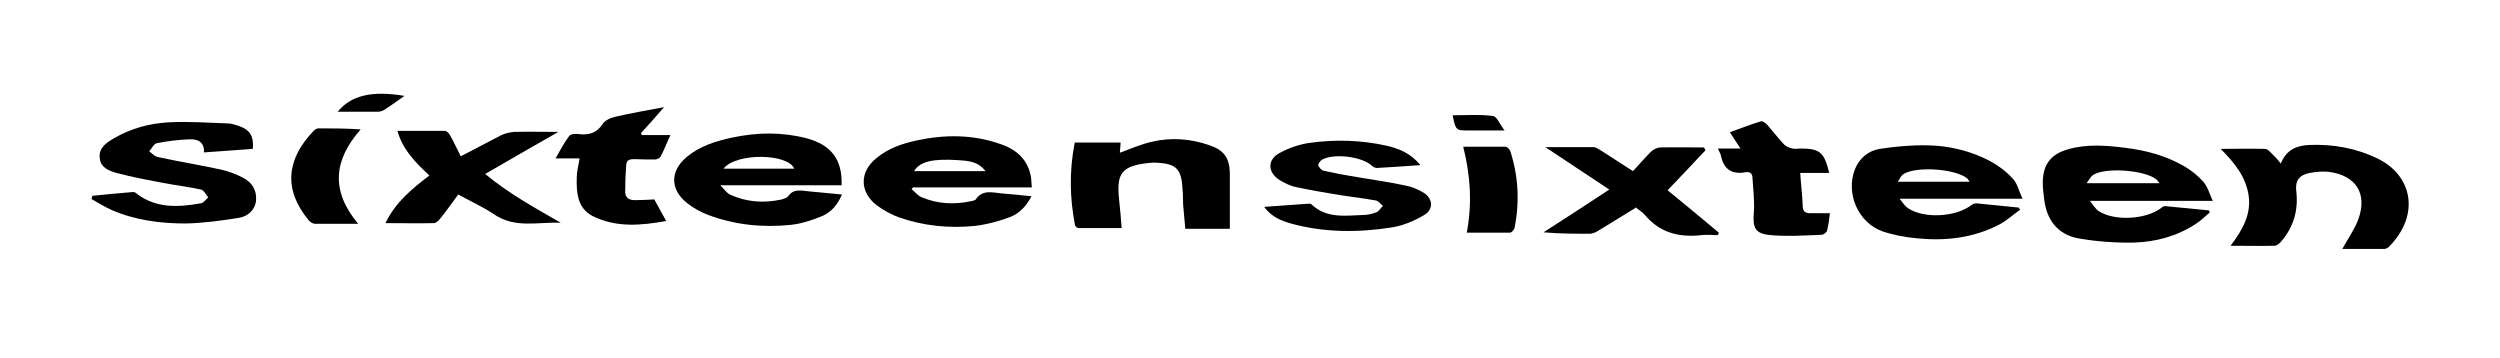
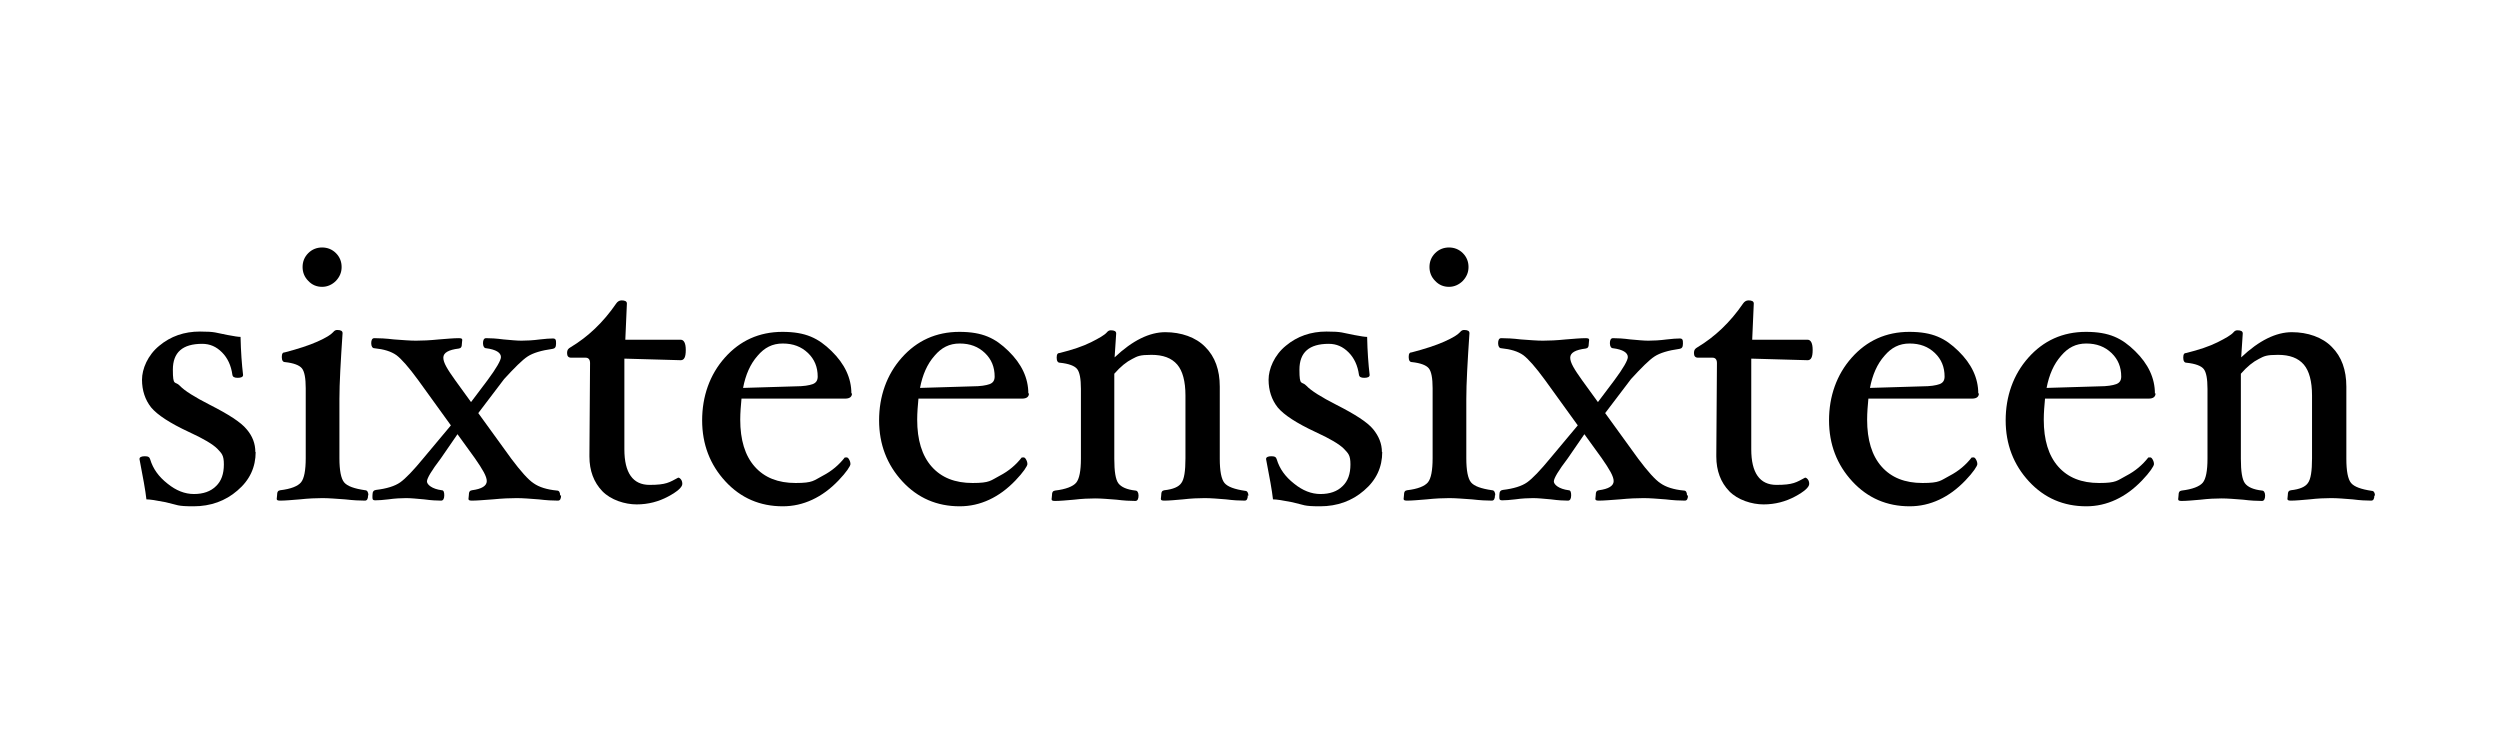
- <svg xmlns="http://www.w3.org/2000/svg" id="a" viewBox="0 0 707 101">
-   <path d="M625.7,56.8h-34.7c1,1.2,1.6,2.3,2.5,2.9,4.5,2.9,13.4,2.4,17.7-.9.3-.3.8-.6,1.2-.5,4.1.4,8.2.8,12.3,1.2,0,.2.2.4.2.6-1.3,1.1-2.5,2.3-3.9,3.2-5.3,3.5-11.3,5.1-17.5,5.3-5.3.1-10.7-.3-15.8-1.2-5.8-1.1-8.9-5.2-9.6-11-.2-1.6-.4-3.1-.4-4.7,0-5.1,2.2-8.1,7.2-9.5,5.3-1.5,10.7-1.1,16.1-.4,5.8.7,11.4,2.2,16.5,5.1,2.1,1.2,4,2.7,5.6,4.5,1.3,1.5,1.8,3.6,2.8,5.7ZM610.7,51.8c-.4-.5-.6-.8-.8-1-3.2-2.7-14.5-3.6-18-1.3-.6.4-1,1.2-1.8,2.3h20.6Z" />
-   <path d="M645,46.3c1.5-3.9,4.4-5.1,7.9-5.3,6.9-.3,13.6.9,19.8,4,9.2,4.6,12,15.5,2.9,24.8-.3.3-.9.6-1.3.6-3.9,0-7.9,0-11.9,0,1.7-3.1,3.5-5.6,4.5-8.3,2.7-7.3-.6-12.5-8.3-13.5-1.7-.2-3.6,0-5.4.3-3,.6-4.2,2.2-3.8,5.3.6,5.3-.8,10-4.2,14-.5.6-1.3,1.3-1.9,1.3-3.9.1-7.9,0-12.5,0,3.5-4.6,5.9-9,5.1-14.3-.8-5.2-3.9-9.1-7.9-13.1,4.5,0,8.5-.1,12.5,0,.9,0,1.8,1.2,2.6,2,.6.5,1.1,1.2,1.8,2Z" />
-   <path d="M571.9,56.2h-34.7c.9,1.1,1.5,2.1,2.4,2.7,4.6,3,13.5,2.5,17.9-.9.4-.3.9-.5,1.4-.5,4,.4,8,.8,12,1.2.1.2.2.4.4.6-2,1.4-3.9,3.2-6.1,4.3-7.2,3.7-15,4.6-23,3.8-3.3-.3-6.7-.9-9.9-2-6.9-2.5-10.4-10.8-7.7-17.6,1.3-3.2,3.9-5.2,7-5.7,4.5-.7,9.1-1.1,13.6-1,6.1.1,12.1,1.6,17.5,4.4,2.4,1.3,4.7,3,6.5,5,1.3,1.3,1.7,3.5,2.7,5.5ZM557,51.4c-.3-.4-.4-.7-.5-.8-3.2-2.9-14.8-3.7-18.3-1.3-.6.4-.8,1.1-1.5,2.1h20.3Z" />
-   <path d="M237.9,52.4h-34.2c1.2,1.2,1.9,2.3,2.9,2.7,4.7,2.1,9.5,2.4,14.5,1.3.6-.2,1.4-.4,1.8-.9,1.5-2.2,3.6-1.6,5.7-1.4,3,.3,6.1.6,9.5.9-1.2,2.9-3,5-5.6,6.1-2.9,1.2-5.9,2.2-9,2.5-7.9.8-15.7,0-23.2-2.8-2.1-.8-4.1-1.9-5.9-3.3-4.9-3.8-5-9.1-.2-13.1,3.7-3.1,8.2-4.5,12.9-5.5,7-1.5,14-1.6,21,.2,7.1,1.9,10.2,6.2,9.9,13.4ZM204.6,47.7h20c-1.7-4.3-16.4-4.6-20,0Z" />
-   <path d="M291.8,53h-33.6c-.1.2-.3.3-.4.5,1,.8,1.8,1.9,2.9,2.3,4.5,1.9,9.2,2.1,13.9,1.1.5-.1,1.2-.2,1.4-.6,2-2.8,4.8-1.8,7.3-1.6,2.7.2,5.4.5,8.4.8-1.5,2.9-3.5,4.9-6.1,5.9-3.2,1.2-6.6,2.1-10,2.5-7.2.7-14.4,0-21.3-2.4-2.2-.8-4.4-2-6.3-3.4-5-3.8-5-9.6,0-13.5,3.3-2.7,7.2-4,11.3-4.9,8-1.7,16-1.7,23.8,1.1,4.6,1.6,7.7,4.5,8.5,9.5.1.9.1,1.8.2,2.8ZM278.7,48.4c-2.1-2.8-4.9-2.9-7.6-3.1-7.4-.5-11,.4-12.6,3.1h20.2Z" />
-   <path d="M25.9,55.4c3.9-.4,7.9-.8,11.8-1.1.3,0,.7.2,1,.5,5.5,4.2,11.8,3.8,18.1,2.7.8-.1,1.4-1.1,2.1-1.7-.7-.8-1.3-2.1-2.1-2.2-3.6-.8-7.2-1.2-10.8-1.9-4.3-.8-8.5-1.6-12.7-2.7-2.3-.6-4.9-1.5-5.1-4.4-.3-2.9,2-4.3,4.2-5.6,4.7-2.7,9.9-4.1,15.2-4.4,5.6-.3,11.2.1,16.8.3,1,0,2.1.4,3.1.7,3.2,1.1,4.3,2.9,4,6.5-4.5.3-9,.7-13.8,1,.1-3-1.8-3.8-4.1-3.7-3.1.1-6.2.5-9.3,1.1-.8.2-1.4,1.5-2.1,2.3.8.6,1.5,1.4,2.4,1.6,6,1.3,12.1,2.3,18.1,3.6,2.1.5,4.2,1.3,6.1,2.3,2.5,1.3,3.9,3.6,3.6,6.5-.3,2.7-2.4,4.4-4.8,4.8-5,.8-10.1,1.5-15.1,1.6-7.1,0-14.2-.9-20.9-3.8-2-.9-3.8-2-5.7-3.1,0-.3.1-.5.2-.8Z" />
-   <path d="M303.9,40.3h13c0,1.1-.2,2-.2,2.9,3-1.1,5.9-2.4,9-3.1,5.5-1.3,11-.9,16.4,1,4.1,1.4,5.6,3.6,5.7,7.9,0,5.2,0,10.3,0,15.7h-12.6c-.2-2.3-.4-4.5-.6-6.7-.1-1.6,0-3.2-.2-4.7-.3-5.6-1.8-7-7.4-7.3-.4,0-.8,0-1.1,0-9,.7-10.2,3.1-9.4,10.6.3,2.6.5,5.2.7,7.9-4.1,0-8.1,0-12.2,0-.4,0-1-.5-1-.9-1.5-7.7-1.6-15.3-.1-23.1Z" />
-   <path d="M121.5,49.7c-4.1-3.8-7.7-7.5-9.1-12.7,4.6,0,9,0,13.4,0,.5,0,1.2.7,1.5,1.3,1.1,1.9,2,4,3,5.9,4.1-2.1,7.8-4.1,11.5-6,1.1-.5,2.4-.8,3.6-.9,3.9-.1,7.9,0,12.5,0-7.2,4.1-13.8,7.9-20.7,11.9,6.9,5.7,14.1,9.6,21.4,13.8-6.4-.3-12.9,1.7-18.9-2.4-3.1-2.1-6.5-3.6-10.1-5.6-1.7,2.3-3.3,4.6-5.1,6.8-.4.6-1.2,1.3-1.8,1.3-4.4.1-8.8,0-13.7,0,2.9-6,7.6-9.8,12.6-13.6Z" />
-   <path d="M401.7,46.7c-4.5.3-8.4.6-12.3.8-.5,0-1.1-.3-1.5-.7-2.8-2.5-10.5-3.5-13.9-1.7-.6.3-1.3,1.2-1.2,1.6.2.6.9,1.5,1.6,1.6,3.1.7,6.3,1.3,9.5,1.8,4.6.8,9.2,1.4,13.7,2.4,1.7.3,3.5,1.1,5,2,2.7,1.7,2.9,4.8,0,6.4-2.7,1.6-5.8,2.9-8.9,3.4-9.5,1.5-19,1.5-28.3-1-2.9-.8-5.8-1.9-7.9-4.8,4.4-.3,8.5-.6,12.6-.9.3,0,.7,0,.8.2,4.2,4,9.4,3.2,14.5,3,1.3,0,2.7-.3,3.9-.8.7-.3,1.2-1.2,1.8-1.8-.7-.5-1.3-1.4-2-1.5-3.3-.6-6.7-1-10-1.5-4.2-.7-8.4-1.4-12.6-2.3-1.6-.3-3.1-1.1-4.5-1.9-3.6-2.2-3.7-5.9,0-7.8,2.6-1.4,5.5-2.4,8.4-2.8,7.2-1,14.5-.8,21.7.8,3.5.8,6.8,2.1,9.6,5.5Z" />
-   <path d="M462.5,58.8c-3.6,2.2-7.1,4.4-10.6,6.5-.6.4-1.4.7-2.1.8-4.4,0-8.8,0-13.3-.4,6.1-3.9,12.1-7.8,18.6-12.1-6.2-4.1-11.9-7.9-18.1-12,4.9,0,9.3,0,13.7,0,.6,0,1.2.5,1.8.8,3,1.9,6,3.9,9.3,6,1.7-1.8,3.3-3.7,5-5.4.7-.7,1.8-1.3,2.8-1.3,4.1-.1,8.2,0,12.3,0,.1.3.3.5.4.8-3.6,3.8-7.2,7.7-10.7,11.3,4.4,3.6,9.5,7.8,14.5,12-.1.2-.2.5-.3.7-1.6,0-3.2-.2-4.7,0-6.3.7-11.8-.7-16-5.8-.7-.8-1.8-1.4-2.6-2.1Z" />
-   <path d="M184.9,56.3s.1,0,.2.2c1,1.9,2.1,3.8,3.3,6-7.2,1.3-14.2,1.9-20.8-1.4-4.3-2.2-4.6-6.6-4.5-10.8,0-1.8.5-3.5.8-5.5h-6.8c1.4-2.5,2.5-4.5,3.9-6.4.4-.5,1.6-.6,2.5-.5,2.9.4,5.2-.2,6.9-2.8.7-1.1,2.3-1.8,3.7-2.1,4.4-1,8.8-1.8,13.7-2.7-2.3,2.7-4.4,5-6.5,7.3,0,.2.1.4.2.6h8.1c-1.1,2.3-1.8,4.3-2.8,6.1-.2.4-1,.8-1.6.8-1.9,0-3.9,0-5.9-.1-1.3,0-2.1.3-2.2,1.6-.2,2.5-.3,5.1-.3,7.6,0,1.7,1.1,2.4,2.7,2.4,1.8,0,3.6-.1,5.5-.2Z" />
-   <path d="M517.3,48.9h-8.2c.2,3.2.6,6.2.7,9.3,0,1.3.5,2,1.8,2.1,1.9,0,3.7,0,5.9,0-.2,1.6-.4,3.3-.8,4.9-.1.5-1,1.2-1.6,1.2-4.8.2-9.6.5-14.3.1-4.5-.4-5.2-2-4.8-6.6.2-3.2-.2-6.4-.4-9.6,0-1.2-.7-1.8-1.9-1.6-3.8.7-6.2-.7-7-4.6-.1-.6-.5-1.2-.9-2.1h6.4c-1.1-1.7-2-3.1-3-4.6,3-1.1,5.9-2.2,8.8-3.1.4-.1,1.2.4,1.6.8,1.6,1.8,3.1,3.8,4.8,5.6.6.7,1.6,1.1,2.5,1.3.7.2,1.5,0,2.2,0,5.5,0,6.8,1,8.2,6.9Z" />
-   <path d="M101.3,63.3c-4.4,0-8.3,0-12.2,0-.6,0-1.4-.5-1.8-1-7.3-8.8-6.2-17.4,1.4-25.3.3-.3.9-.7,1.3-.7,3.9,0,7.9,0,12,.3-7.7,8.7-8.5,17.4-.7,26.7Z" />
-   <path d="M413.7,41.5c4.3,0,8.2,0,12.1,0,.4,0,1.1.7,1.3,1.2,2.3,7.1,2.7,14.4,1.2,21.8-.1.5-.8,1.2-1.2,1.3-4,0-8.1,0-12.3,0,1.6-8.4,1-16.3-1-24.3Z" />
-   <path d="M114.4,27.1c-2.1,1.5-3.9,2.8-5.8,4-.5.3-1.1.5-1.7.5-3.7,0-7.3,0-11.4,0,3.8-4.7,9.8-6,18.8-4.5Z" />
-   <path d="M410.8,32.6c3.8,0,7.6-.3,11.4.2,1.1.1,1.9,2.3,3.3,4.1-3.2,0-5.7,0-8.2,0-.6,0-1.2,0-1.8,0-3.8,0-3.8,0-4.7-4.3Z" />
+ <svg xmlns="http://www.w3.org/2000/svg" id="a" viewBox="0 0 794 236">
+   <path d="M81.2,143.5c0,4.9-1.9,9-5.8,12.3-3.8,3.3-8.5,5-13.9,5s-4.9-.4-8.9-1.3c-3-.6-5-.9-6.1-.9-.3-2.8-1.1-7.1-2.2-12.8,0-.6.6-.9,1.7-.9s1.5.3,1.7,1c.9,3,2.7,5.5,5.5,7.7,2.7,2.2,5.5,3.3,8.4,3.3s5.3-.8,7-2.5c1.7-1.6,2.5-3.9,2.5-6.9s-.7-3.5-2.1-5c-1.4-1.4-4.4-3.2-9-5.3-6-2.8-10-5.4-12-7.8-1.9-2.4-2.9-5.4-2.9-8.8s1.8-7.8,5.5-10.8c3.6-3,7.9-4.5,12.9-4.5s5,.4,8.8,1.1c2.1.4,3.4.6,4.1.6.1,4.7.4,8.7.8,12.1,0,.6-.6.9-1.7.9s-1.6-.3-1.7-1c-.4-2.9-1.5-5.3-3.3-7.1-1.8-1.8-3.8-2.7-6.3-2.7-6.2,0-9.3,2.7-9.3,8.2s.7,3.5,2.2,5.1c1.5,1.6,4.7,3.6,9.6,6.1,5.9,3,9.8,5.5,11.6,7.7,1.9,2.2,2.8,4.6,2.8,7.3Z" />
+   <path d="M116.9,157.3c0,1.1-.3,1.7-1,1.7-1.6,0-3.7-.1-6.3-.4-2.9-.2-5.3-.4-7.2-.4s-4.4.1-7.2.4c-2.5.2-4.6.4-6.2.4s-1-.6-1-1.7.3-1.5,1-1.6c3.4-.4,5.6-1.3,6.6-2.5,1-1.2,1.5-3.8,1.5-7.7v-22.2c0-3.2-.4-5.3-1.2-6.3-.8-1-2.6-1.7-5.4-2-.6,0-1-.5-1-1.6s.3-1.5,1-1.5c4.2-1.1,7.6-2.2,10.3-3.4,2.7-1.2,4.3-2.2,5-3,.4-.5.8-.7,1.3-.7,1.1,0,1.7.3,1.7,1-.6,9-1,15.9-1,20.9v18.8c0,3.9.5,6.5,1.5,7.7,1,1.2,3.2,2,6.7,2.5.6,0,1,.6,1,1.6ZM108.5,84.8c0,1.7-.6,3.1-1.8,4.4-1.2,1.2-2.7,1.9-4.4,1.9s-3.2-.6-4.4-1.9c-1.2-1.2-1.8-2.7-1.8-4.4s.6-3.2,1.8-4.4,2.7-1.8,4.4-1.8,3.2.6,4.4,1.8c1.2,1.2,1.8,2.7,1.8,4.4Z" />
+   <path d="M178.2,157.3c0,1.1-.3,1.7-1,1.7-1.6,0-3.6-.1-6.1-.4-2.7-.2-5-.4-7-.4s-4.5.1-7.6.4c-2.8.2-5,.4-6.6.4s-1-.6-1-1.7.3-1.5,1-1.6c3.1-.4,4.7-1.4,4.7-2.9s-1.3-3.7-3.8-7.3l-5.5-7.6-5.3,7.7c-2.9,3.8-4.4,6.3-4.4,7.3s1.6,2.4,4.7,2.8c.6,0,.8.6.8,1.6s-.3,1.7-1,1.7c-1.4,0-3.2-.1-5.4-.4-2.3-.2-4.2-.4-5.7-.4s-3.6.1-5.7.4c-1.7.2-3,.3-4.1.3s-.9-.6-.9-1.7.4-1.5,1.1-1.6c3.4-.4,6-1.2,7.7-2.4,1.7-1.2,4.2-3.8,7.4-7.7l8.7-10.4-10.4-14.4c-3-4.1-5.3-6.7-6.9-7.9-1.7-1.2-4-1.9-7-2.2-.6,0-1-.6-1-1.6s.3-1.6,1-1.6c1.6,0,3.7.1,6.2.4,2.8.2,5.1.4,7,.4s4.4-.1,7.3-.4c2.6-.2,4.7-.4,6.3-.4s1,.6,1,1.7-.3,1.5-1,1.6c-3.2.4-4.9,1.3-4.9,2.9s1.3,3.7,3.8,7.2l5,6.9,5.2-6.9c2.9-3.9,4.3-6.4,4.3-7.4,0-1.4-1.6-2.4-4.7-2.8-.6,0-1-.6-1-1.6s.3-1.6,1-1.6c1.4,0,3.2.1,5.5.4,2.3.2,4.2.4,5.7.4s3.7-.1,5.9-.4c1.7-.2,3.1-.3,4.1-.3s1,.6,1,1.7-.4,1.5-1.1,1.6c-3.6.5-6.2,1.3-7.9,2.4-1.7,1.1-4.2,3.6-7.5,7.2l-8.2,10.8,10.5,14.5c3,4,5.4,6.7,7.1,7.8,1.7,1.2,4.2,2,7.4,2.3.7,0,1,.6,1,1.6Z" />
+   <path d="M217.8,111.2c0,2.2-.5,3.2-1.6,3.2l-17.9-.5v28.8c0,7.5,2.7,11.3,8,11.3s6.3-.8,9.1-2.3c.3,0,.6.2.9.6.3.4.4.9.4,1.4,0,1-1.5,2.4-4.5,4s-6.3,2.5-10,2.5-8.2-1.4-10.9-4.2c-2.7-2.8-4.1-6.5-4.1-11v-.5l.2-29.2c0-1.1-.5-1.7-1.4-1.7h-4.6c-.9,0-1.3-.5-1.3-1.5s.4-1.4,1.1-1.8c5.5-3.3,10.4-7.9,14.5-13.9.4-.6,1-1,1.7-1,1.1,0,1.7.3,1.7,1l-.5,11.5h17.6c1,0,1.6,1.1,1.6,3.2Z" />
+   <path d="M270.6,124.9c0,1.1-.7,1.7-2.2,1.7h-32.9c-.2,2.2-.4,4.4-.4,6.7,0,6.4,1.5,11.4,4.6,14.9s7.4,5.2,13,5.2,5.7-.8,8.6-2.3c2.9-1.5,5.2-3.5,7-5.8h.3c.4-.1.7,0,1,.5s.5,1,.5,1.6-1.3,2.6-3.8,5.2c-2.6,2.7-5.3,4.7-8.3,6.1-3,1.4-6.1,2.1-9.4,2.1-7.2,0-13.3-2.6-18.2-7.9-4.9-5.3-7.4-11.8-7.4-19.4s2.4-14.5,7.2-19.9c4.8-5.4,10.9-8.2,18.3-8.2s11.4,2,15.6,6.1c4.2,4.1,6.3,8.6,6.3,13.5ZM259.7,119.6c0-3-1-5.5-3.1-7.5-2.1-2-4.7-3-8-3s-5.8,1.3-8,3.9c-2.3,2.6-3.8,6-4.6,10.2l16.7-.5c2.5,0,4.3-.3,5.4-.7,1.1-.4,1.6-1.2,1.6-2.4Z" />
+   <path d="M326.8,124.9c0,1.1-.7,1.7-2.2,1.7h-32.9c-.2,2.2-.4,4.4-.4,6.7,0,6.4,1.5,11.4,4.6,14.9,3.1,3.5,7.4,5.2,13,5.2s5.7-.8,8.6-2.3c2.9-1.5,5.2-3.5,7-5.8h.3c.4-.1.7,0,1,.5s.5,1,.5,1.6-1.3,2.6-3.8,5.2c-2.6,2.7-5.3,4.7-8.3,6.1-3,1.4-6.1,2.1-9.4,2.1-7.2,0-13.3-2.6-18.2-7.9-4.9-5.3-7.4-11.8-7.4-19.4s2.4-14.5,7.2-19.9c4.8-5.4,10.9-8.2,18.3-8.2s11.4,2,15.6,6.1c4.2,4.1,6.3,8.6,6.3,13.5ZM315.9,119.6c0-3-1-5.5-3.1-7.5-2.1-2-4.7-3-8-3s-5.8,1.3-8,3.9c-2.3,2.6-3.8,6-4.6,10.2l16.7-.5c2.5,0,4.3-.3,5.4-.7,1.1-.4,1.6-1.2,1.6-2.4Z" />
+   <path d="M396.3,157.3c0,1.1-.3,1.7-1,1.7-1.6,0-3.6-.1-5.9-.4-2.6-.2-4.8-.4-6.8-.4s-4.3.1-6.9.4c-2.4.2-4.3.4-5.9.4s-1-.6-1-1.7.3-1.5,1-1.6c2.8-.3,4.6-1.1,5.4-2.3.9-1.2,1.3-3.8,1.3-7.8v-20c0-4.5-.9-7.8-2.6-9.8-1.8-2.1-4.5-3.1-8.2-3.1s-4.4.4-6.1,1.3c-1.8.9-3.7,2.4-5.7,4.7v27c0,4,.4,6.6,1.3,7.8.9,1.2,2.7,2,5.4,2.3.6,0,1,.6,1,1.6s-.3,1.7-1,1.7c-1.6,0-3.6-.1-6-.4-2.6-.2-4.9-.4-6.8-.4s-4.2.1-6.7.4c-2.4.2-4.4.4-6,.4s-1-.6-1-1.7.3-1.5,1-1.6c3.4-.4,5.7-1.3,6.7-2.5,1-1.2,1.5-3.8,1.5-7.6v-22.2c0-3.2-.4-5.3-1.2-6.3-.8-1-2.6-1.7-5.5-2-.6,0-1-.5-1-1.6s.3-1.5,1-1.5c4-1,7.3-2.1,9.9-3.4,2.6-1.3,4.3-2.3,5-3.1.4-.5.8-.7,1.3-.7,1.1,0,1.7.3,1.7,1l-.5,7.6c5.7-5.4,11.1-8,16.1-8s9.7,1.6,12.7,4.7c3.1,3.1,4.6,7.3,4.6,12.6v22.9c0,3.9.5,6.5,1.5,7.7,1,1.2,3.2,2,6.6,2.5.6,0,1,.6,1,1.6Z" />
+   <path d="M439,143.5c0,4.9-1.9,9-5.8,12.3-3.8,3.3-8.5,5-13.9,5s-4.9-.4-8.9-1.3c-3-.6-5-.9-6.1-.9-.3-2.8-1.1-7.1-2.2-12.8,0-.6.6-.9,1.7-.9s1.5.3,1.7,1c.9,3,2.7,5.5,5.5,7.7,2.7,2.2,5.5,3.3,8.4,3.3s5.3-.8,7-2.5c1.7-1.6,2.5-3.9,2.5-6.9s-.7-3.5-2.1-5c-1.4-1.4-4.4-3.2-9-5.3-6-2.8-10-5.4-12-7.8-1.9-2.4-2.9-5.4-2.9-8.8s1.8-7.8,5.5-10.8c3.6-3,7.9-4.5,12.9-4.5s5,.4,8.8,1.1c2.1.4,3.4.6,4.1.6.1,4.7.4,8.7.8,12.1,0,.6-.6.9-1.7.9s-1.6-.3-1.7-1c-.4-2.9-1.5-5.3-3.3-7.1-1.8-1.8-3.8-2.7-6.3-2.7-6.2,0-9.3,2.7-9.3,8.2s.7,3.5,2.2,5.1c1.5,1.6,4.7,3.6,9.6,6.1,5.9,3,9.8,5.5,11.6,7.7s2.8,4.6,2.8,7.3Z" />
+   <path d="M474.8,157.3c0,1.1-.3,1.7-1,1.7-1.6,0-3.7-.1-6.3-.4-2.9-.2-5.3-.4-7.2-.4s-4.4.1-7.2.4c-2.5.2-4.6.4-6.2.4s-1-.6-1-1.7.3-1.5,1-1.6c3.4-.4,5.6-1.3,6.6-2.5,1-1.2,1.5-3.8,1.5-7.7v-22.2c0-3.2-.4-5.3-1.2-6.3-.8-1-2.6-1.7-5.4-2-.6,0-1-.5-1-1.6s.3-1.5,1-1.5c4.2-1.1,7.6-2.2,10.3-3.4,2.7-1.2,4.3-2.2,5-3,.4-.5.8-.7,1.3-.7,1.1,0,1.7.3,1.7,1-.6,9-1,15.9-1,20.9v18.8c0,3.9.5,6.5,1.5,7.7s3.2,2,6.7,2.5c.6,0,1,.6,1,1.6ZM466.4,84.8c0,1.7-.6,3.1-1.8,4.4-1.2,1.2-2.7,1.9-4.4,1.9s-3.2-.6-4.4-1.9c-1.2-1.2-1.8-2.7-1.8-4.4s.6-3.2,1.8-4.4c1.2-1.2,2.7-1.8,4.4-1.8s3.2.6,4.4,1.8c1.2,1.2,1.8,2.7,1.8,4.4Z" />
+   <path d="M536.1,157.3c0,1.1-.3,1.7-1,1.7-1.6,0-3.6-.1-6.1-.4-2.7-.2-5-.4-7-.4s-4.5.1-7.6.4c-2.8.2-5,.4-6.6.4s-1-.6-1-1.7.3-1.5,1-1.6c3.1-.4,4.7-1.4,4.7-2.9s-1.3-3.7-3.8-7.3l-5.5-7.6-5.3,7.7c-2.9,3.8-4.4,6.3-4.4,7.3s1.6,2.4,4.7,2.8c.6,0,.8.6.8,1.6s-.3,1.7-1,1.7c-1.4,0-3.2-.1-5.4-.4-2.3-.2-4.2-.4-5.7-.4s-3.6.1-5.7.4c-1.7.2-3,.3-4.1.3s-.9-.6-.9-1.7.4-1.5,1.1-1.6c3.4-.4,6-1.2,7.7-2.4,1.7-1.2,4.2-3.8,7.4-7.7l8.7-10.4-10.4-14.4c-3-4.1-5.3-6.7-6.9-7.9-1.7-1.2-4-1.9-7-2.2-.6,0-1-.6-1-1.6s.3-1.6,1-1.6c1.6,0,3.7.1,6.2.4,2.8.2,5.1.4,7,.4s4.4-.1,7.3-.4c2.6-.2,4.7-.4,6.3-.4s1,.6,1,1.7-.3,1.5-1,1.6c-3.2.4-4.9,1.3-4.9,2.9s1.3,3.7,3.8,7.2l5,6.9,5.2-6.9c2.9-3.9,4.3-6.4,4.3-7.4,0-1.4-1.6-2.4-4.7-2.8-.6,0-1-.6-1-1.6s.3-1.6,1-1.6c1.4,0,3.2.1,5.5.4,2.3.2,4.2.4,5.7.4s3.7-.1,5.9-.4c1.7-.2,3.1-.3,4.1-.3s1,.6,1,1.7-.4,1.5-1.1,1.6c-3.6.5-6.2,1.3-7.9,2.4-1.7,1.1-4.2,3.6-7.5,7.2l-8.2,10.8,10.5,14.5c3,4,5.4,6.7,7.1,7.8,1.7,1.2,4.2,2,7.4,2.3.7,0,1,.6,1,1.6Z" />
+   <path d="M575.7,111.2c0,2.2-.5,3.2-1.6,3.2l-17.9-.5v28.8c0,7.5,2.7,11.3,8,11.3s6.3-.8,9.1-2.3c.3,0,.6.2.9.6.3.4.4.9.4,1.4,0,1-1.5,2.4-4.5,4s-6.3,2.5-10,2.5-8.2-1.4-10.9-4.2c-2.7-2.8-4.1-6.5-4.1-11v-.5l.2-29.2c0-1.1-.5-1.7-1.4-1.7h-4.6c-.9,0-1.3-.5-1.3-1.5s.4-1.4,1.1-1.8c5.5-3.3,10.4-7.9,14.5-13.9.4-.6,1-1,1.7-1,1.1,0,1.7.3,1.7,1l-.5,11.5h17.6c1,0,1.6,1.1,1.6,3.2Z" />
+   <path d="M628.5,124.9c0,1.1-.7,1.7-2.2,1.7h-32.9c-.2,2.2-.4,4.4-.4,6.7,0,6.4,1.5,11.4,4.6,14.9,3.1,3.5,7.4,5.2,13,5.2s5.7-.8,8.6-2.3c2.9-1.5,5.2-3.5,7-5.8h.3c.4-.1.7,0,1,.5s.5,1,.5,1.6-1.3,2.6-3.8,5.2c-2.6,2.7-5.3,4.7-8.3,6.1-3,1.4-6.1,2.1-9.4,2.1-7.2,0-13.3-2.6-18.2-7.9-4.9-5.3-7.4-11.8-7.4-19.4s2.4-14.5,7.2-19.9c4.8-5.4,10.9-8.2,18.3-8.2s11.4,2,15.6,6.1c4.2,4.1,6.3,8.6,6.3,13.5ZM617.6,119.6c0-3-1-5.5-3.1-7.5-2.1-2-4.7-3-8-3s-5.8,1.3-8,3.9c-2.3,2.6-3.8,6-4.6,10.2l16.7-.5c2.5,0,4.3-.3,5.4-.7,1.1-.4,1.6-1.2,1.6-2.4Z" />
+   <path d="M684.6,124.9c0,1.1-.7,1.7-2.2,1.7h-32.9c-.2,2.2-.4,4.4-.4,6.7,0,6.4,1.5,11.4,4.6,14.9,3.1,3.5,7.4,5.2,13,5.2s5.7-.8,8.6-2.3c2.9-1.5,5.2-3.5,7-5.8h.3c.4-.1.7,0,1,.5s.5,1,.5,1.6-1.3,2.6-3.8,5.2c-2.6,2.7-5.3,4.7-8.3,6.1-3,1.4-6.1,2.1-9.4,2.1-7.2,0-13.3-2.6-18.2-7.9-4.9-5.3-7.4-11.8-7.4-19.4s2.4-14.5,7.2-19.9c4.8-5.4,10.9-8.2,18.3-8.2s11.4,2,15.6,6.1c4.2,4.1,6.3,8.6,6.3,13.5ZM673.7,119.6c0-3-1-5.5-3.1-7.5-2.1-2-4.7-3-8-3s-5.8,1.3-8,3.9c-2.3,2.6-3.8,6-4.6,10.2l16.7-.5c2.5,0,4.3-.3,5.4-.7,1.1-.4,1.6-1.2,1.6-2.4Z" />
+   <path d="M754.1,157.3c0,1.1-.3,1.7-1,1.7-1.6,0-3.6-.1-5.9-.4-2.6-.2-4.8-.4-6.8-.4s-4.3.1-6.9.4c-2.4.2-4.3.4-5.9.4s-1-.6-1-1.7.3-1.5,1-1.6c2.8-.3,4.6-1.1,5.4-2.3.9-1.2,1.3-3.8,1.3-7.8v-20c0-4.5-.9-7.8-2.6-9.8-1.8-2.1-4.5-3.1-8.2-3.1s-4.4.4-6.1,1.3c-1.8.9-3.7,2.4-5.7,4.7v27c0,4,.4,6.6,1.3,7.8.9,1.2,2.7,2,5.4,2.3.6,0,1,.6,1,1.6s-.3,1.7-1,1.7c-1.6,0-3.6-.1-6-.4-2.6-.2-4.9-.4-6.8-.4s-4.2.1-6.7.4c-2.4.2-4.4.4-6,.4s-1-.6-1-1.7.3-1.5,1-1.6c3.4-.4,5.7-1.3,6.7-2.5,1-1.2,1.5-3.8,1.5-7.6v-22.2c0-3.2-.4-5.3-1.2-6.3-.8-1-2.6-1.7-5.5-2-.6,0-1-.5-1-1.6s.3-1.5,1-1.5c4-1,7.3-2.1,9.9-3.4,2.6-1.3,4.3-2.3,5-3.1.4-.5.8-.7,1.3-.7,1.1,0,1.7.3,1.7,1l-.5,7.6c5.7-5.4,11.1-8,16.1-8s9.7,1.6,12.7,4.7c3.1,3.1,4.6,7.3,4.6,12.6v22.9c0,3.9.5,6.5,1.5,7.7,1,1.2,3.2,2,6.6,2.5.6,0,1,.6,1,1.6Z" />
</svg>
